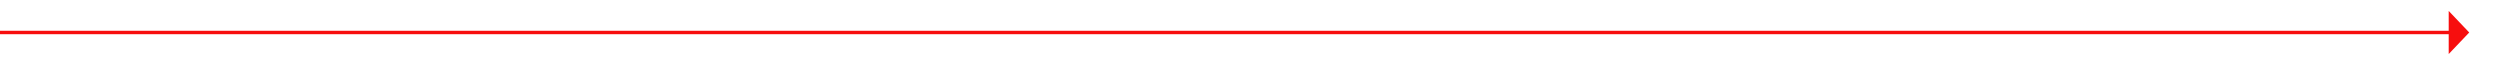
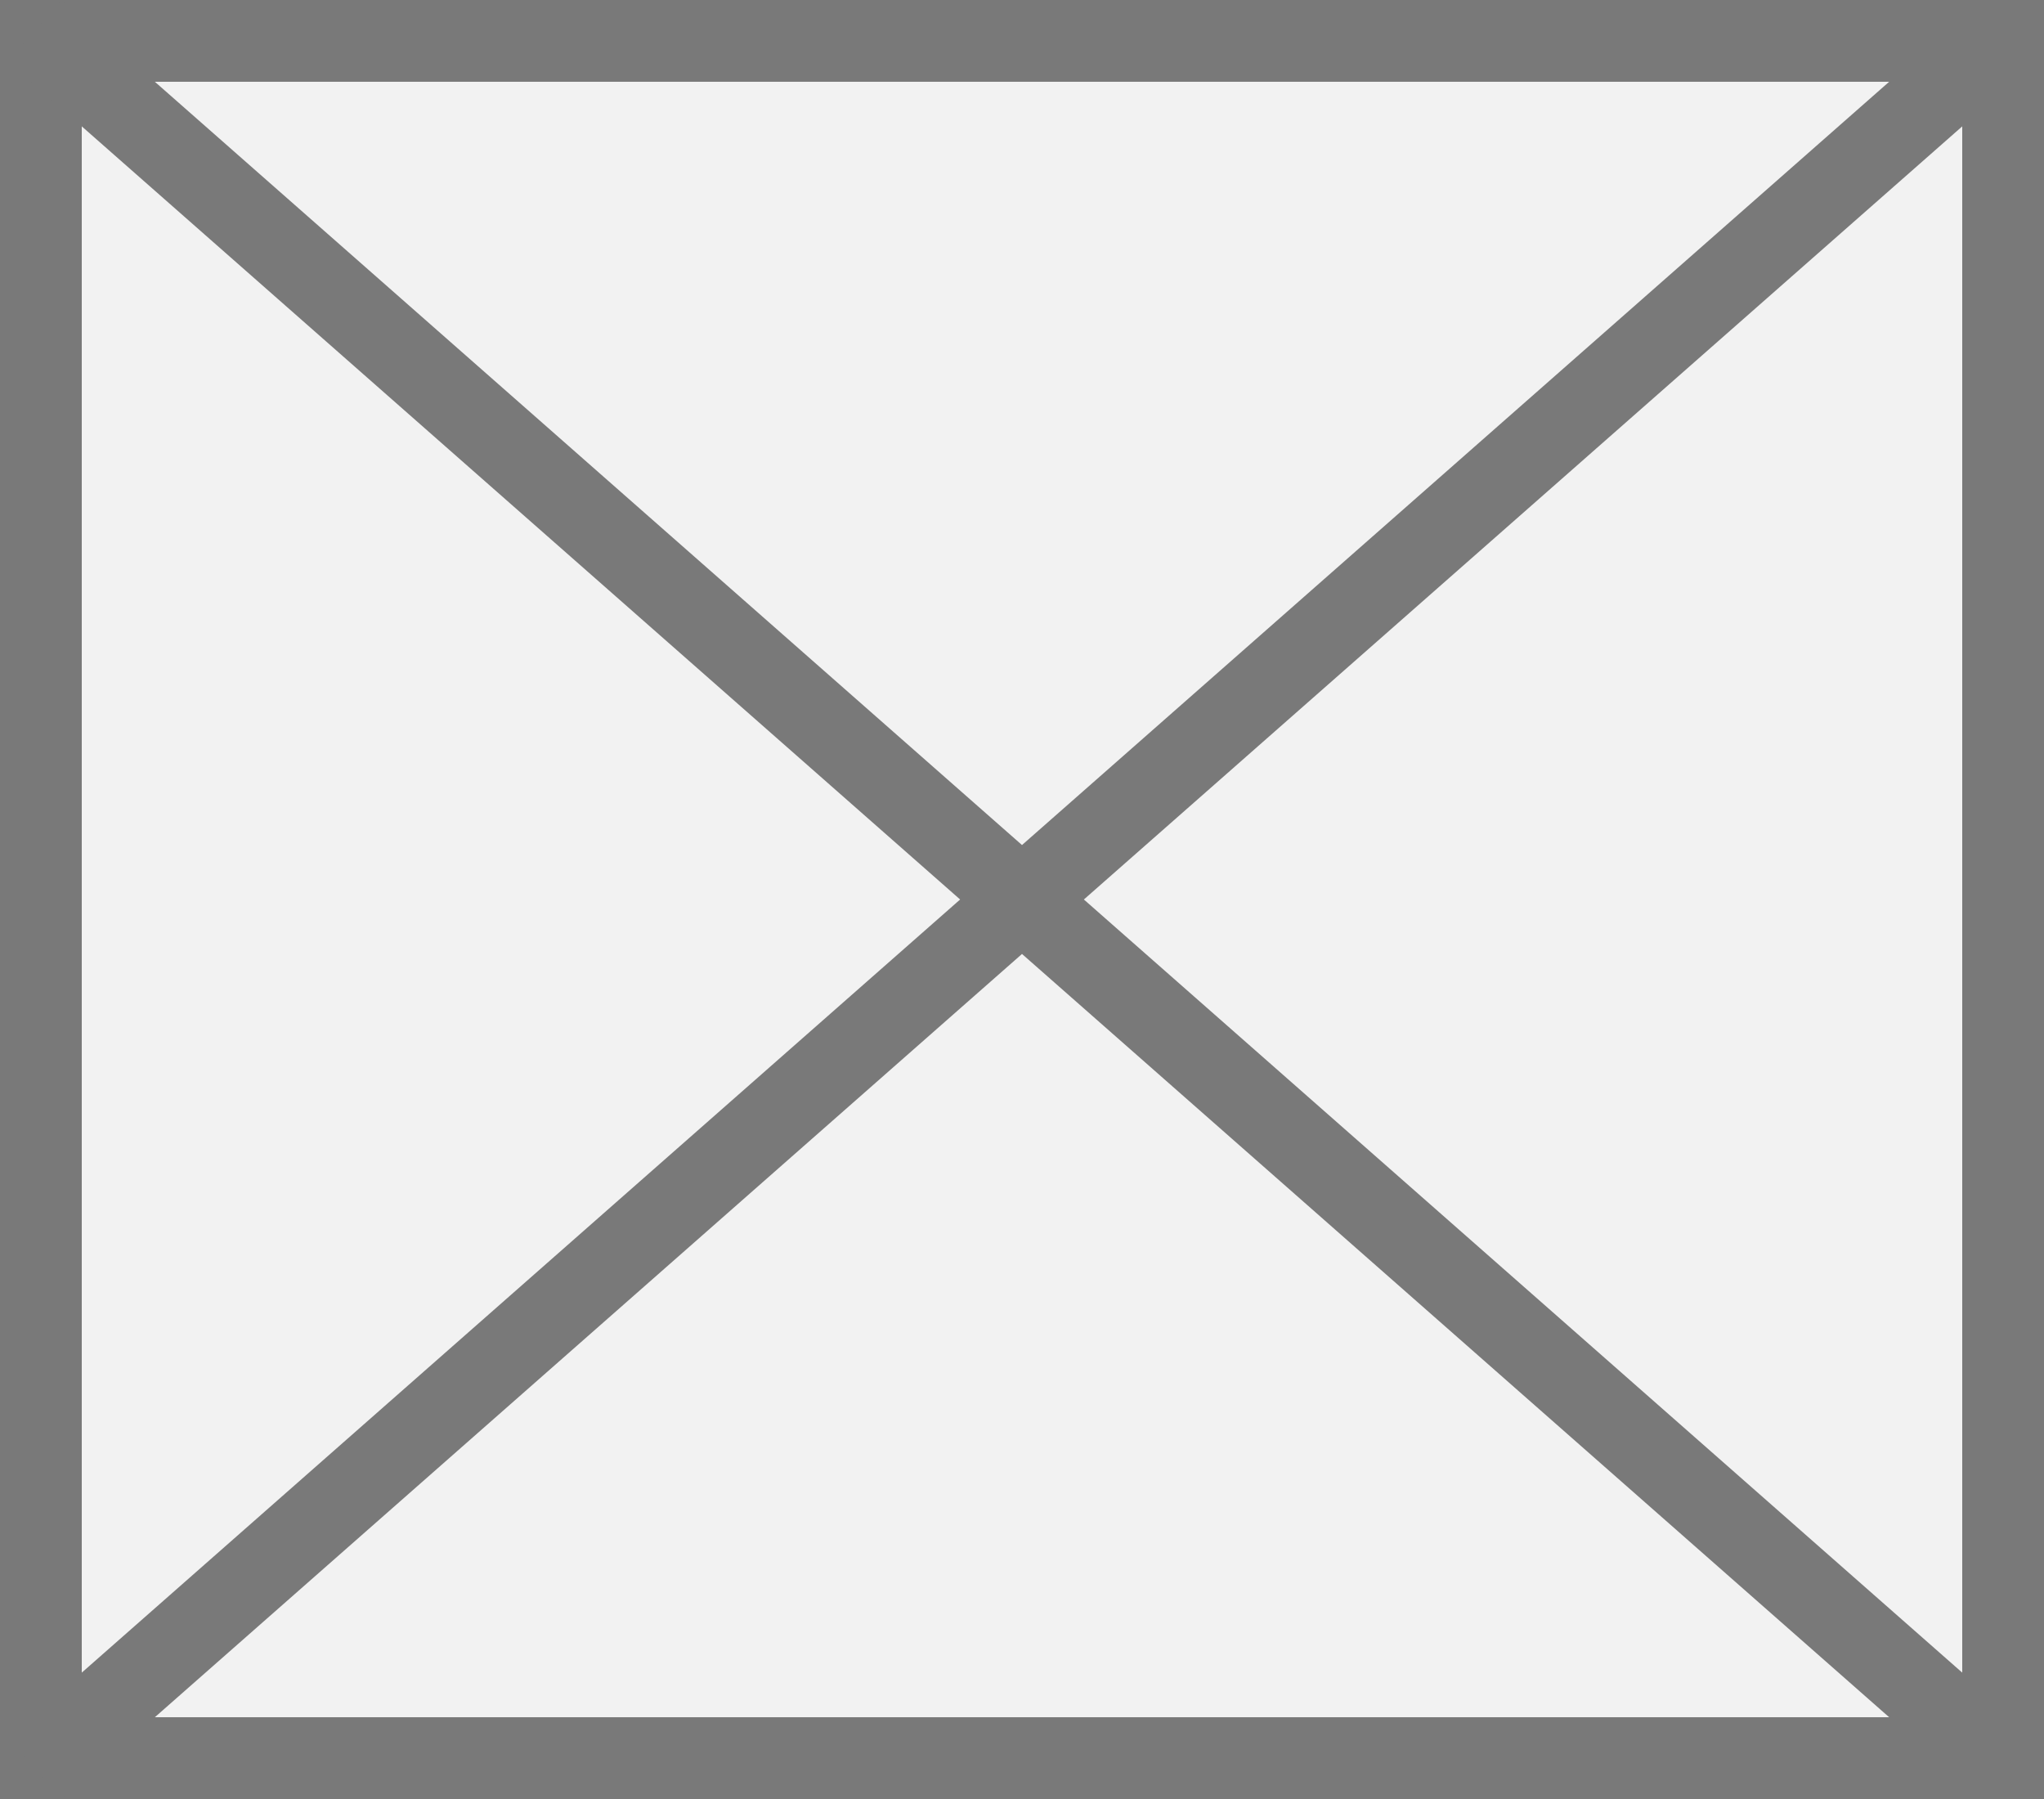
- <svg xmlns="http://www.w3.org/2000/svg" version="1.1" width="731px" height="19px">
-   <g transform="matrix(1 0 0 1 -1682 -6038 )">
-     <path d="M 2398 6053.8  L 2404 6047.5  L 2398 6041.2  L 2398 6053.8  Z " fill-rule="nonzero" fill="#f70e0e" stroke="none" />
-     <path d="M 1682 6047.5  L 2399 6047.5  " stroke-width="1" stroke="#f70e0e" fill="none" />
+ <svg xmlns="http://www.w3.org/2000/svg" version="1.1" width="25px" height="22px">
+   <g transform="matrix(1 0 0 1 -3176 -5773 )">
+     <path d="M 3176.5 5773.5  L 3200.5 5773.5  L 3200.5 5794.5  L 3176.5 5794.5  L 3176.5 5773.5  Z " fill-rule="nonzero" fill="#f2f2f2" stroke="none" />
+     <path d="M 3176.5 5773.5  L 3200.5 5773.5  L 3200.5 5794.5  L 3176.5 5794.5  L 3176.5 5773.5  Z " stroke-width="1" stroke="#797979" fill="none" />
+     <path d="M 3176.427 5773.375  L 3200.573 5794.625  M 3200.573 5773.375  L 3176.427 5794.625  " stroke-width="1" stroke="#797979" fill="none" />
  </g>
</svg>
